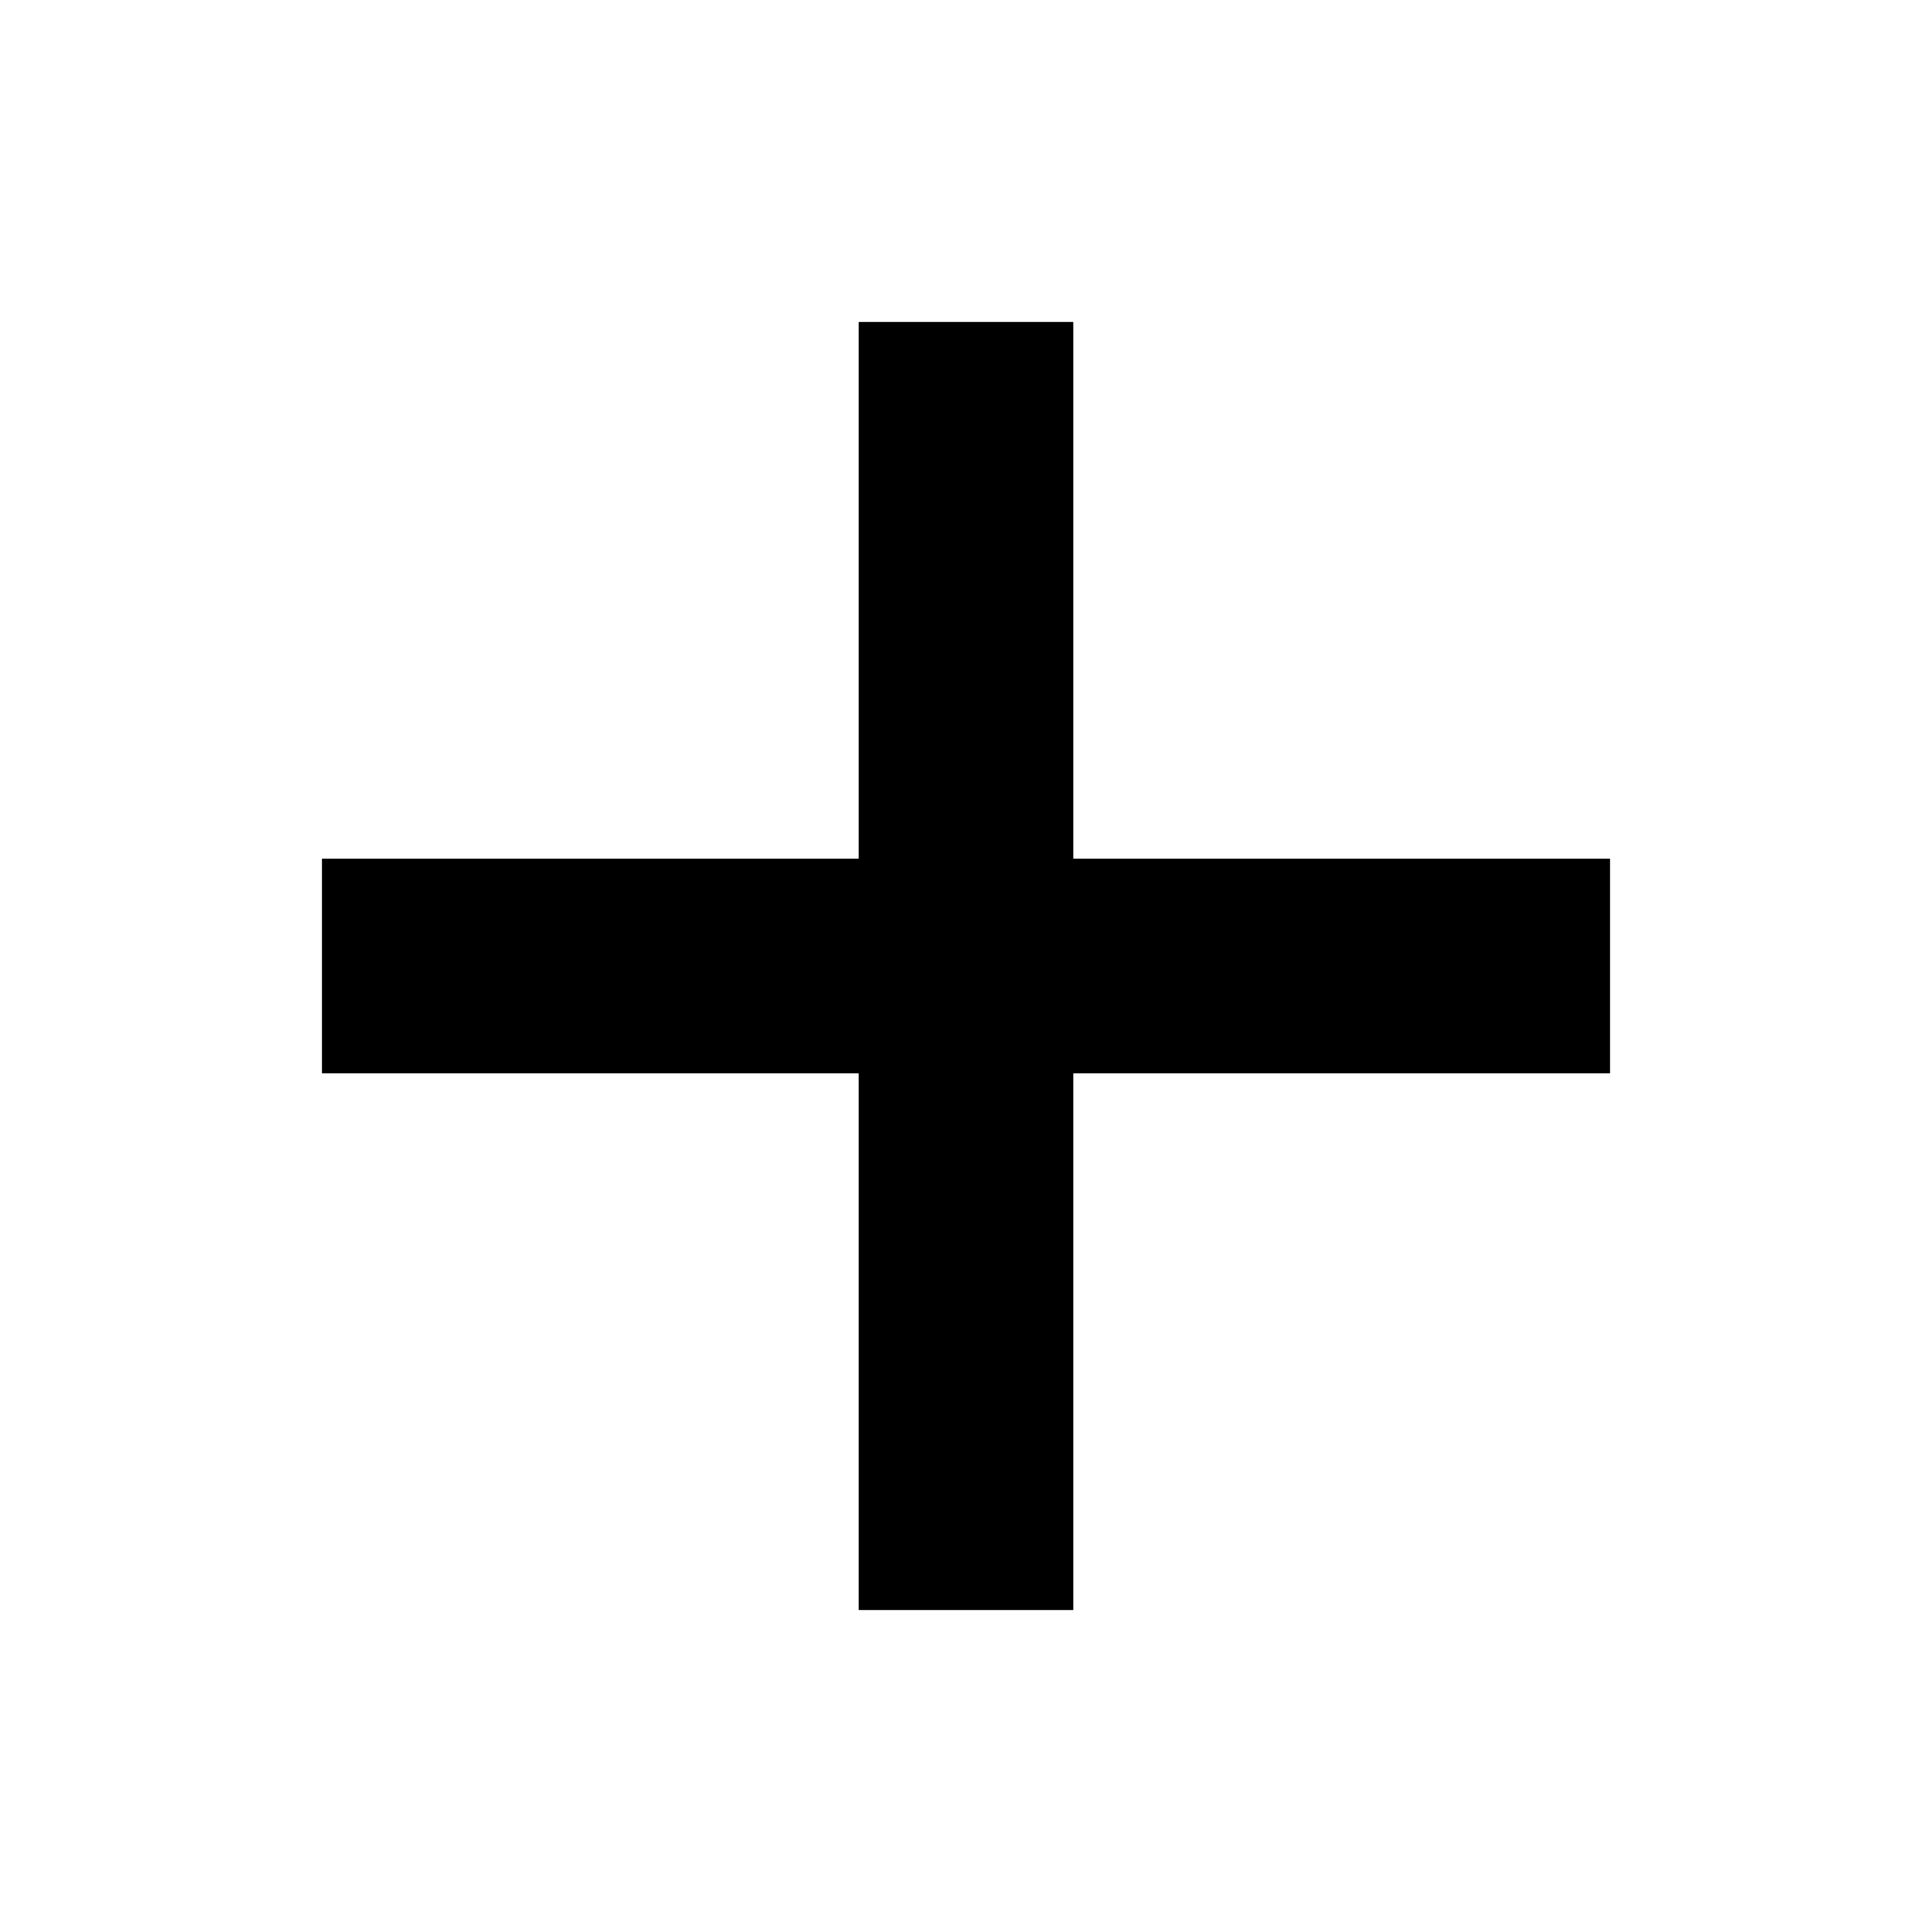
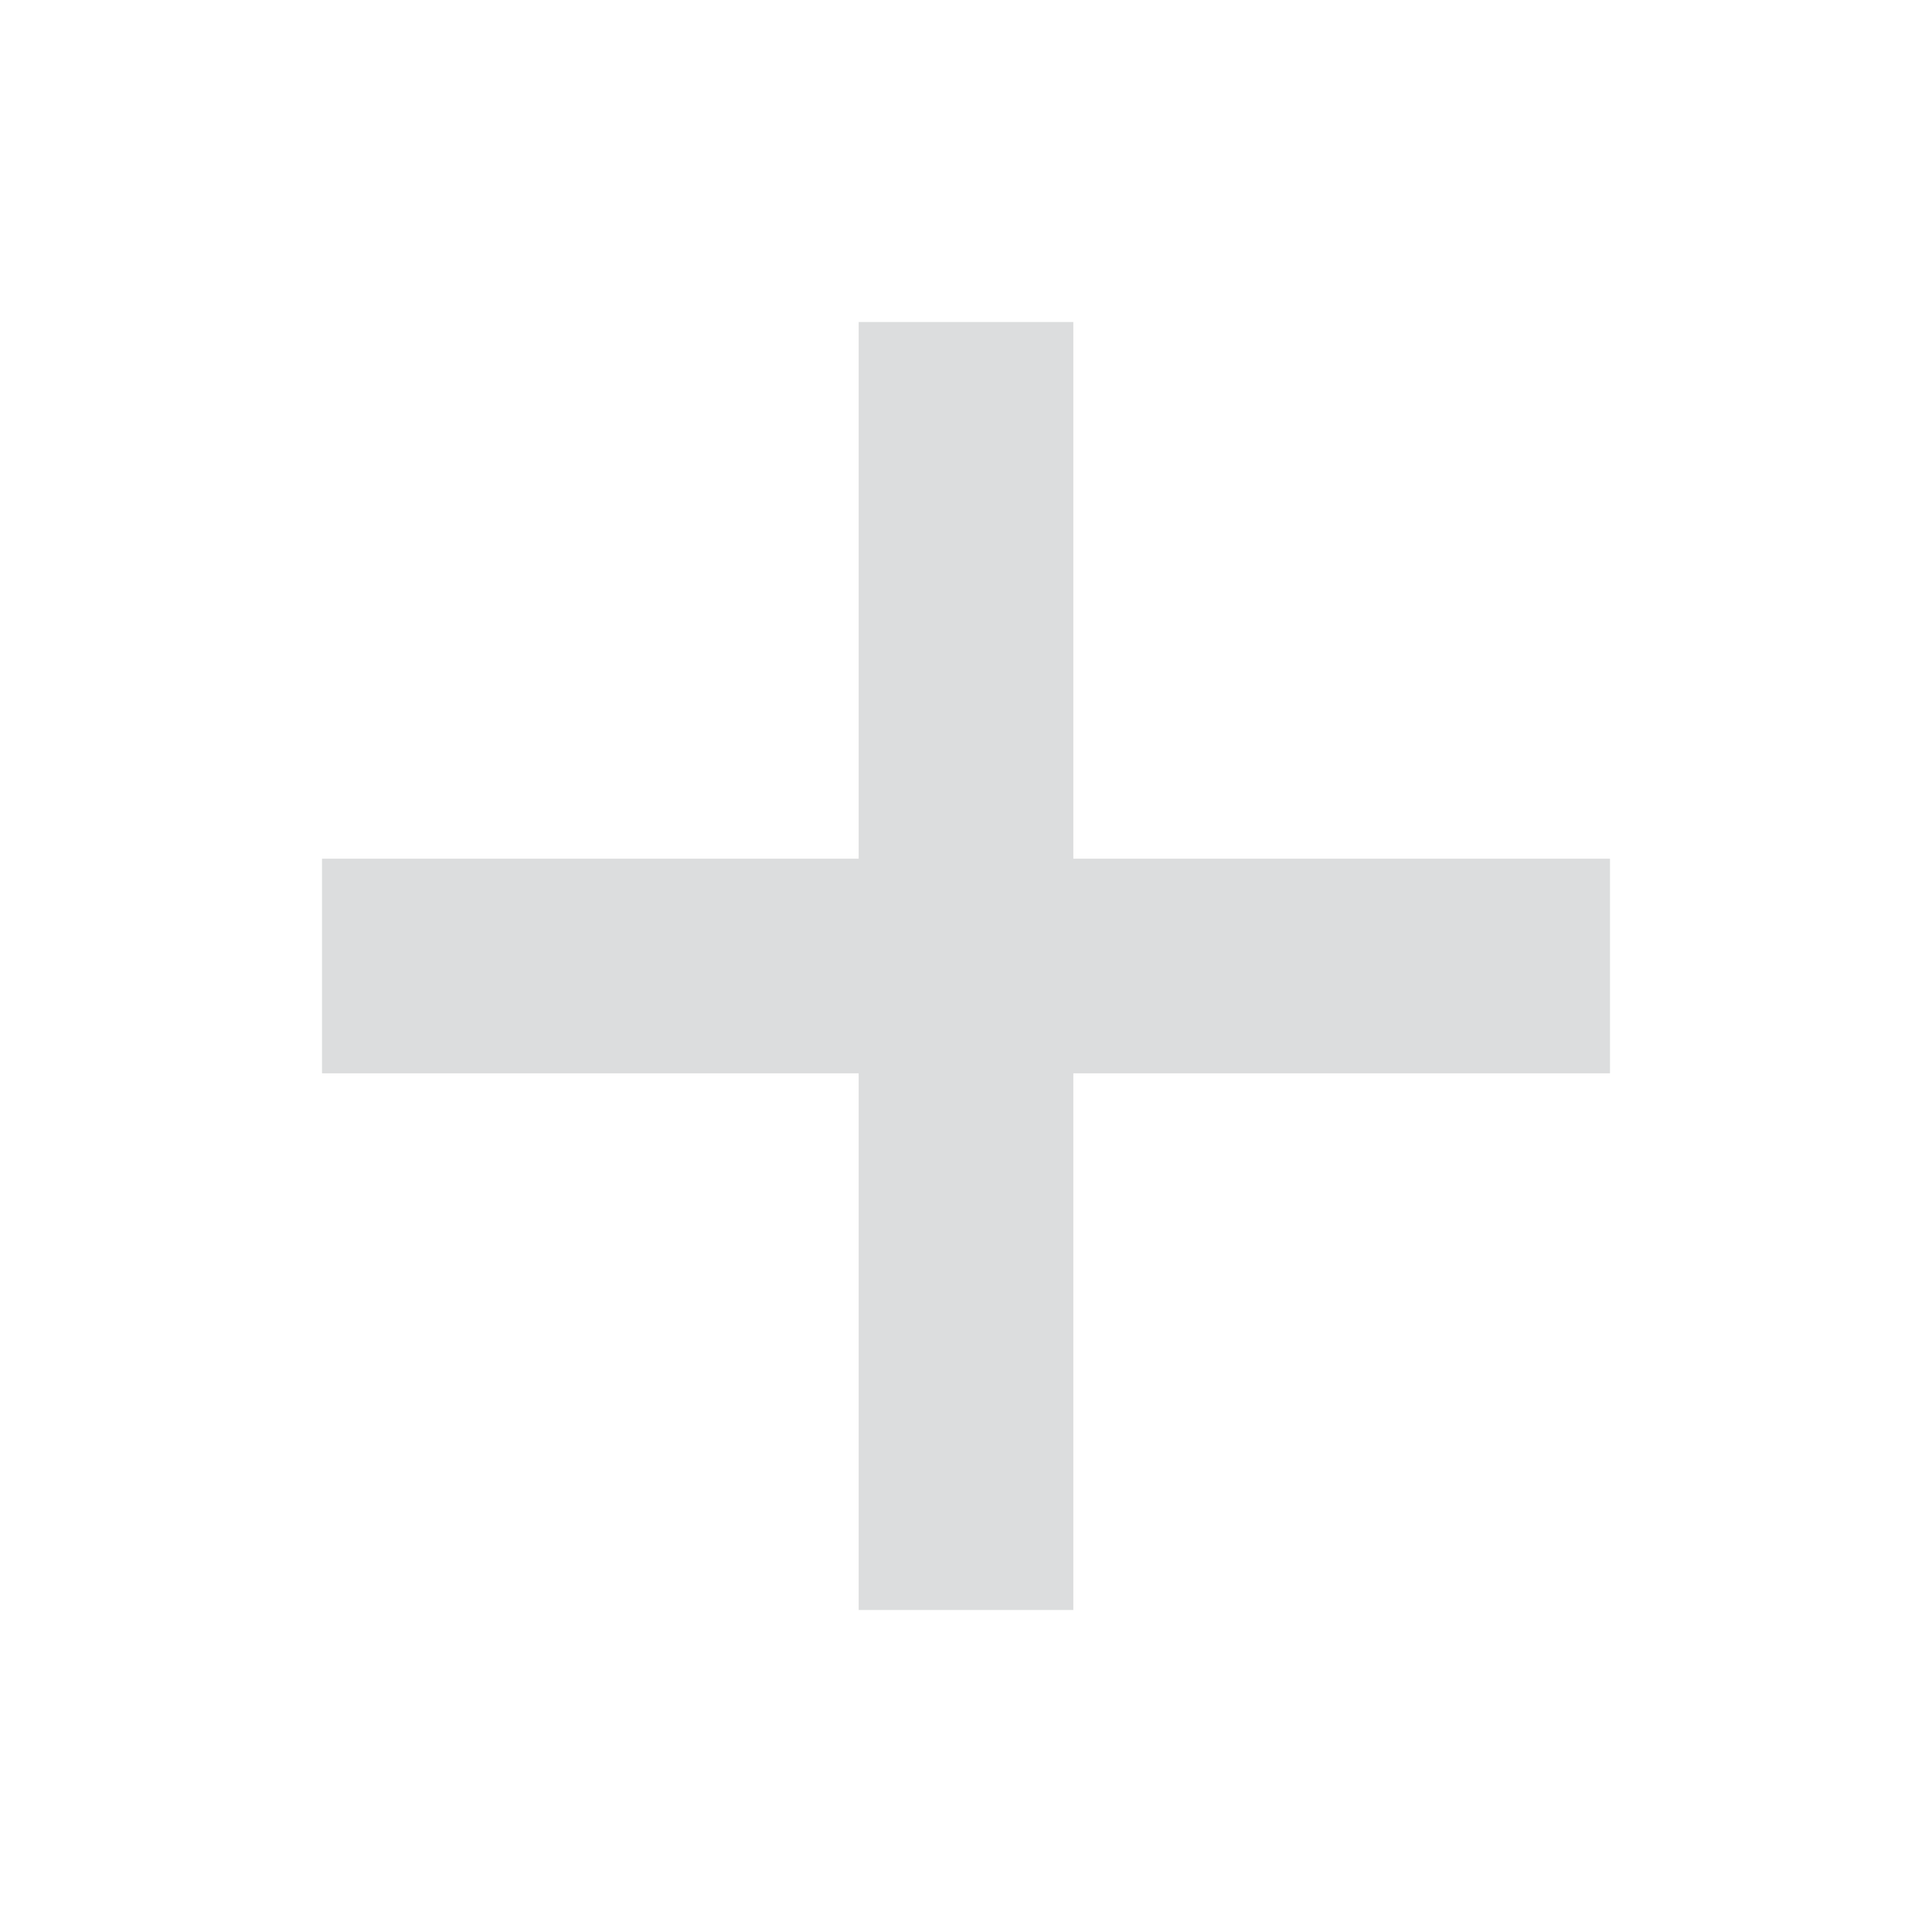
<svg xmlns="http://www.w3.org/2000/svg" x="0" y="0" aria-hidden="false" viewBox="0 0 18 18">
-   <polygon fill-rule="nonzero" fill="currentColor" points="15 10 10 10 10 15 8 15 8 10 3 10 3 8 8 8 8 3 10 3 10 8 15 8" />
+   <polygon fill-rule="nonzero" fill="#dcddde" points="15 10 10 10 10 15 8 15 8 10 3 10 3 8 8 8 8 3 10 3 10 8 15 8" />
</svg>
